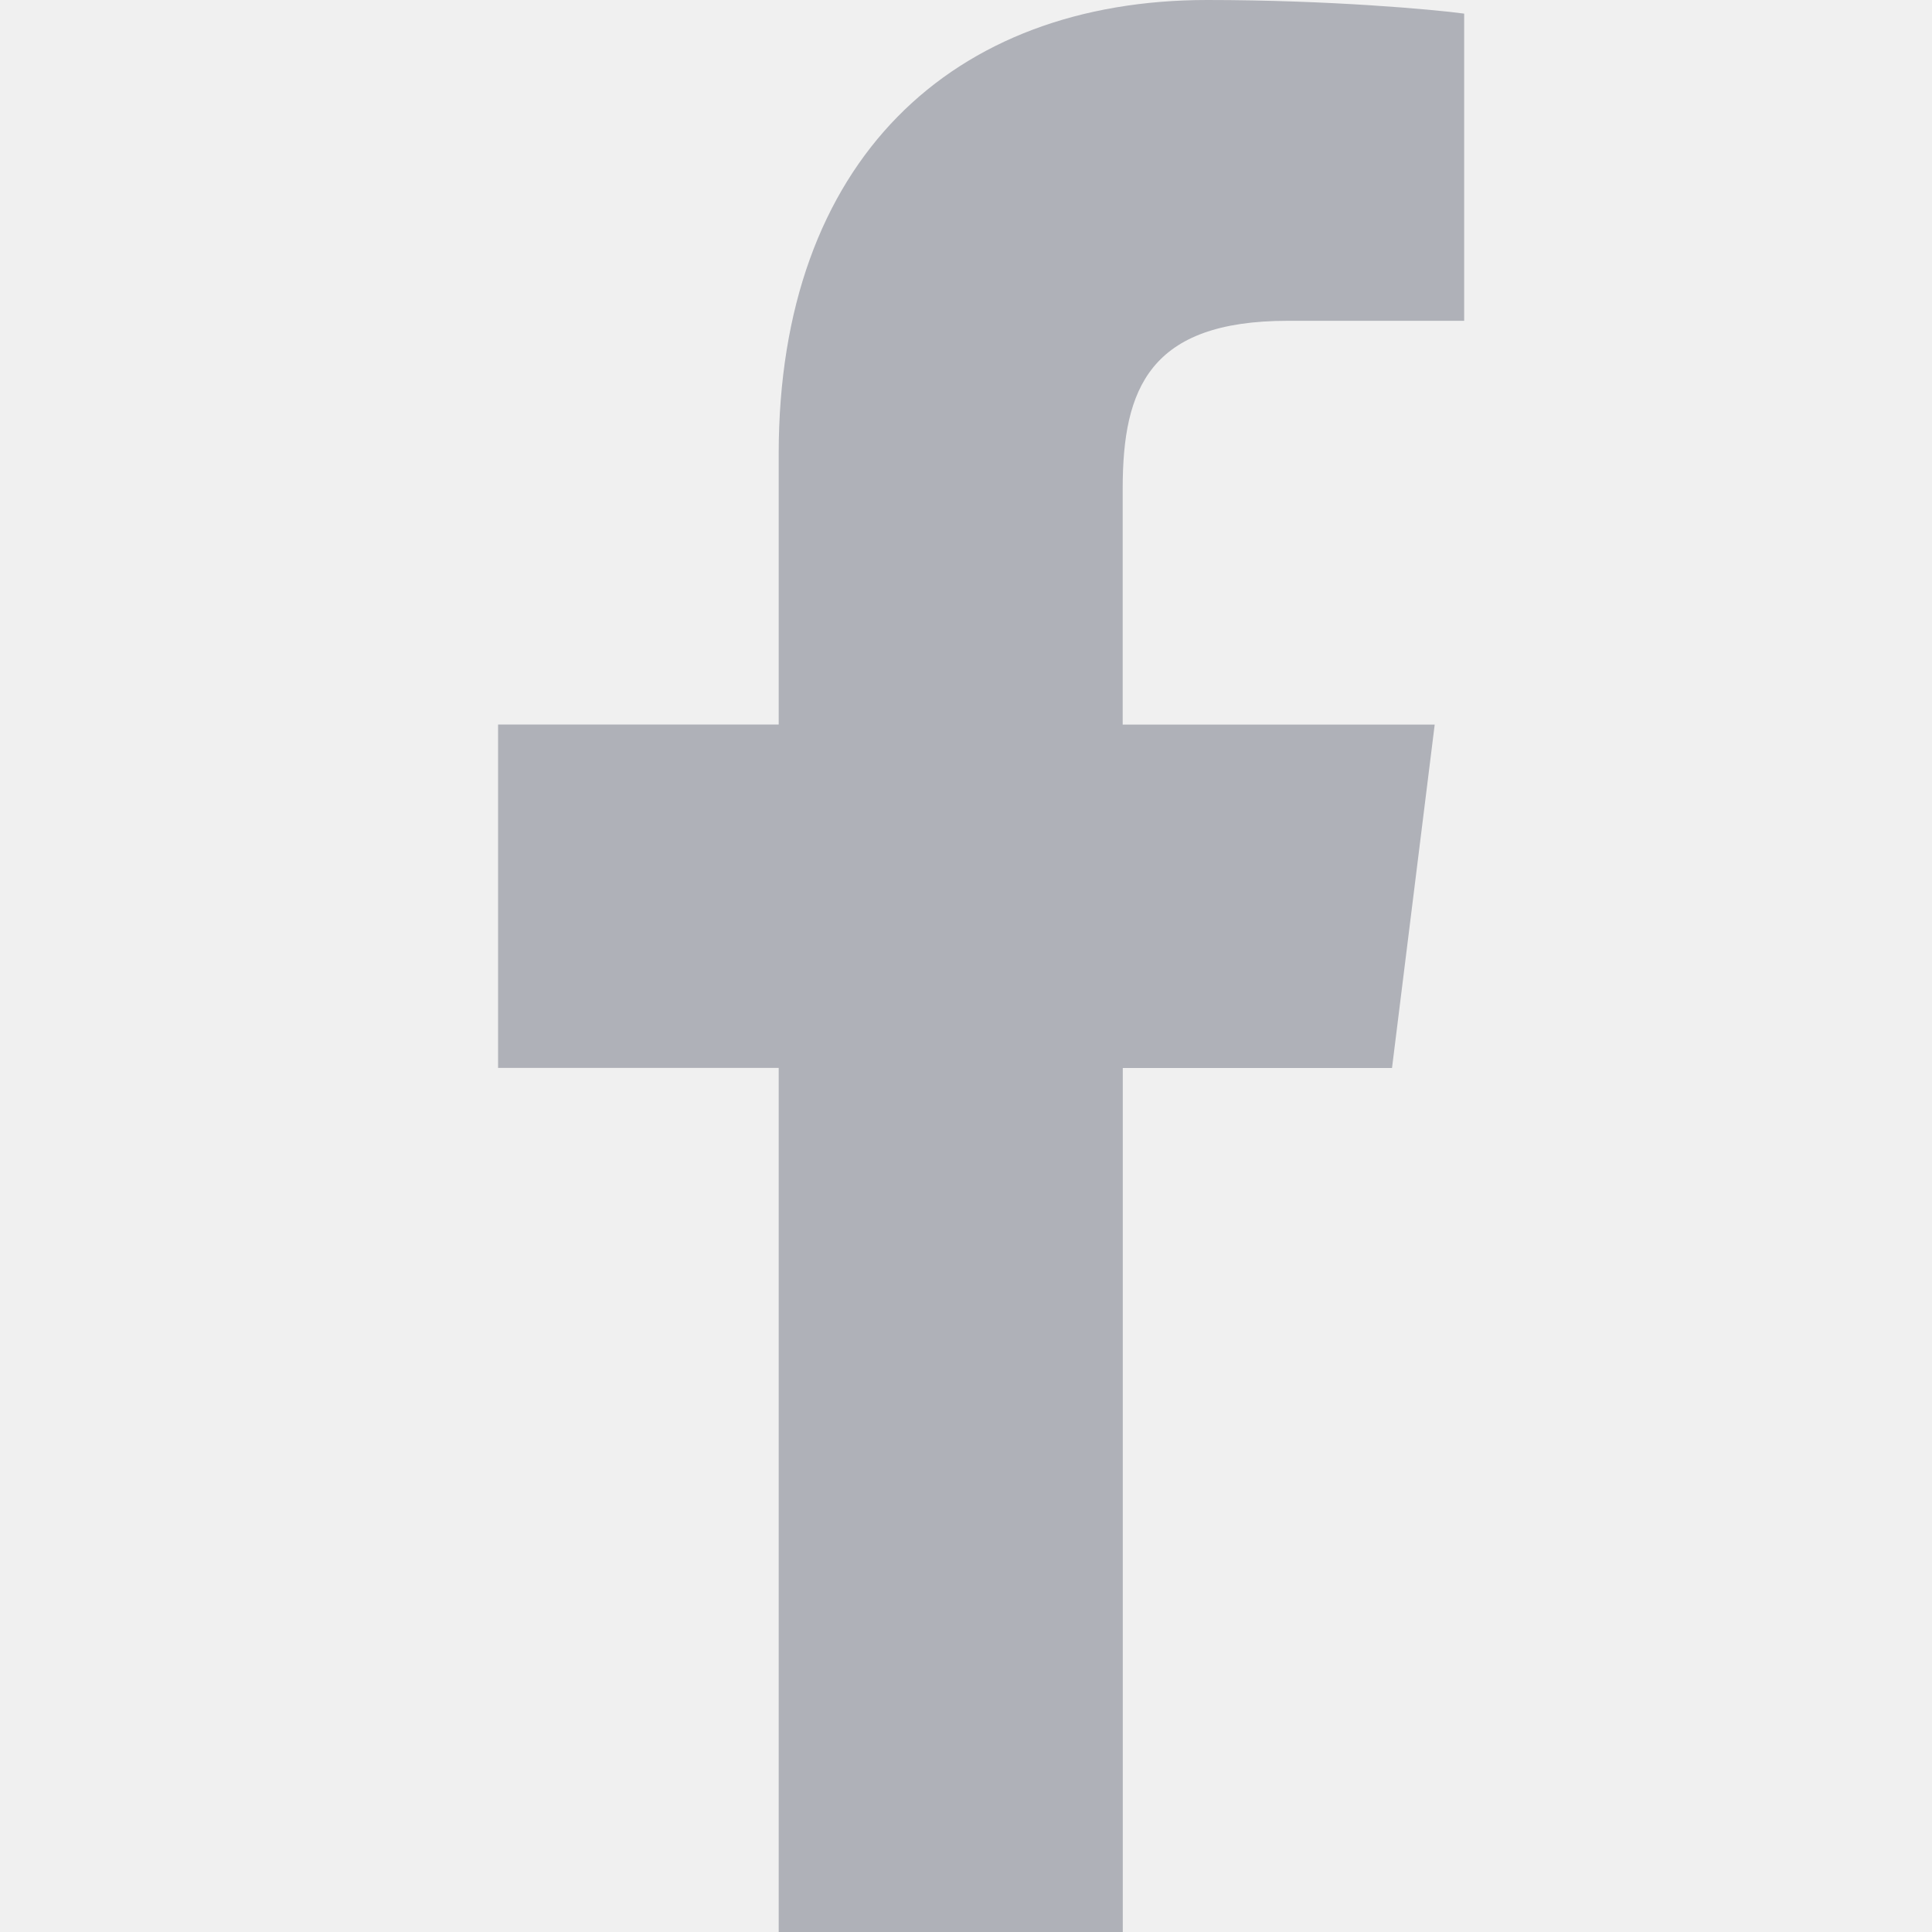
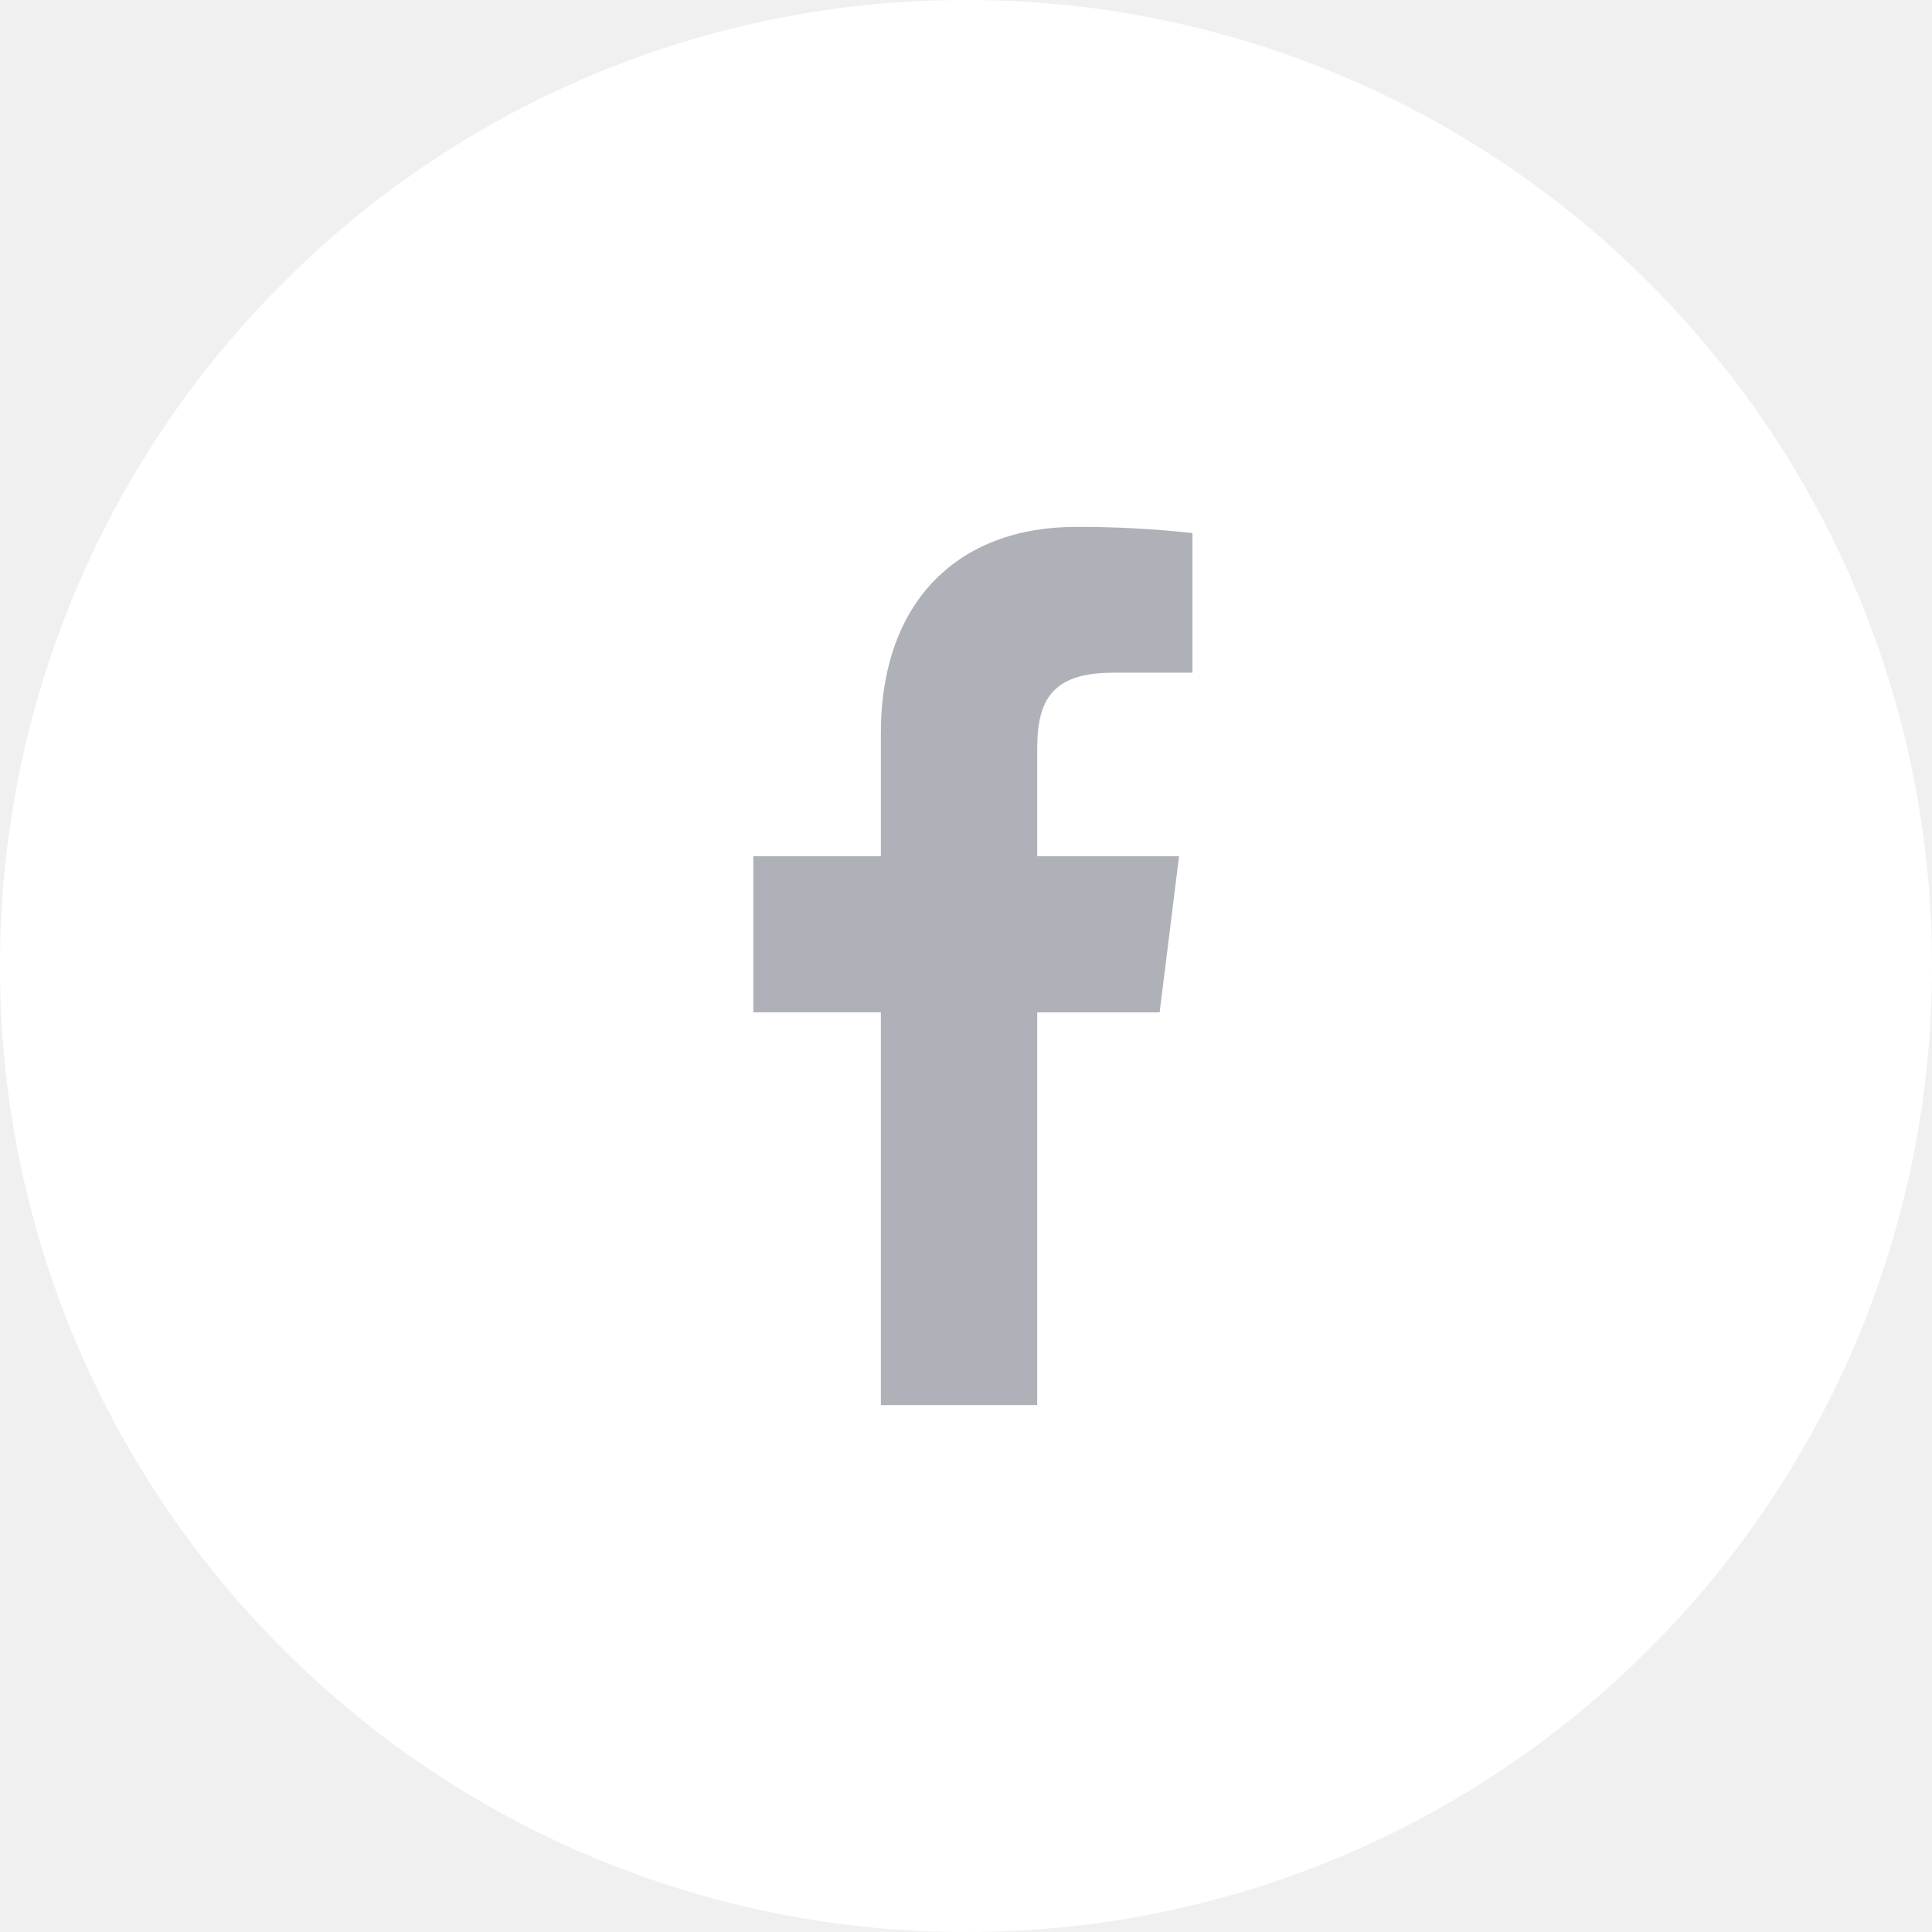
- <svg xmlns="http://www.w3.org/2000/svg" width="20" height="20" viewBox="0 0 20 20" fill="none">
-   <g clip-path="url(#clip0_1_482)">
-     <path d="M13.331 3.321H15.157V0.141C14.842 0.098 13.758 0 12.497 0C9.864 0 8.061 1.656 8.061 4.699V7.5H5.156V11.055H8.061V20H11.623V11.056H14.41L14.852 7.501H11.622V5.052C11.623 4.024 11.899 3.321 13.331 3.321Z" fill="#AFB1B8" />
+ <svg xmlns="http://www.w3.org/2000/svg" width="44" height="44" fill="none">
+   <path d="M44 22a21.931 21.931 0 0 1-6.444 15.556A21.931 21.931 0 0 1 22 44a21.931 21.931 0 0 1-15.556-6.444A21.931 21.931 0 0 1 0 22 21.931 21.931 0 0 1 6.444 6.444 21.931 21.931 0 0 1 22 0a21.931 21.931 0 0 1 15.556 6.444A21.931 21.931 0 0 1 44 22Z" fill="#fff" />
+   <g clip-path="url(#a)">
+     <path d="M25.33 15.32h1.827v-3.18a23.59 23.59 0 0 0-2.66-.14c-2.633 0-4.436 1.656-4.436 4.7v2.8h-2.905v3.555h2.905V32h3.561v-8.944h2.788l.442-3.555h-3.23v-2.45c0-1.027.277-1.73 1.709-1.73Z" fill="#AFB1B8" />
  </g>
  <defs>
-     <clipPath id="clip0_1_482">
-       <rect width="20" height="20" fill="white" />
+     <clipPath id="a">
+       <path fill="#fff" transform="translate(12 12)" d="M0 0h20v20H0z" />
    </clipPath>
  </defs>
</svg>
